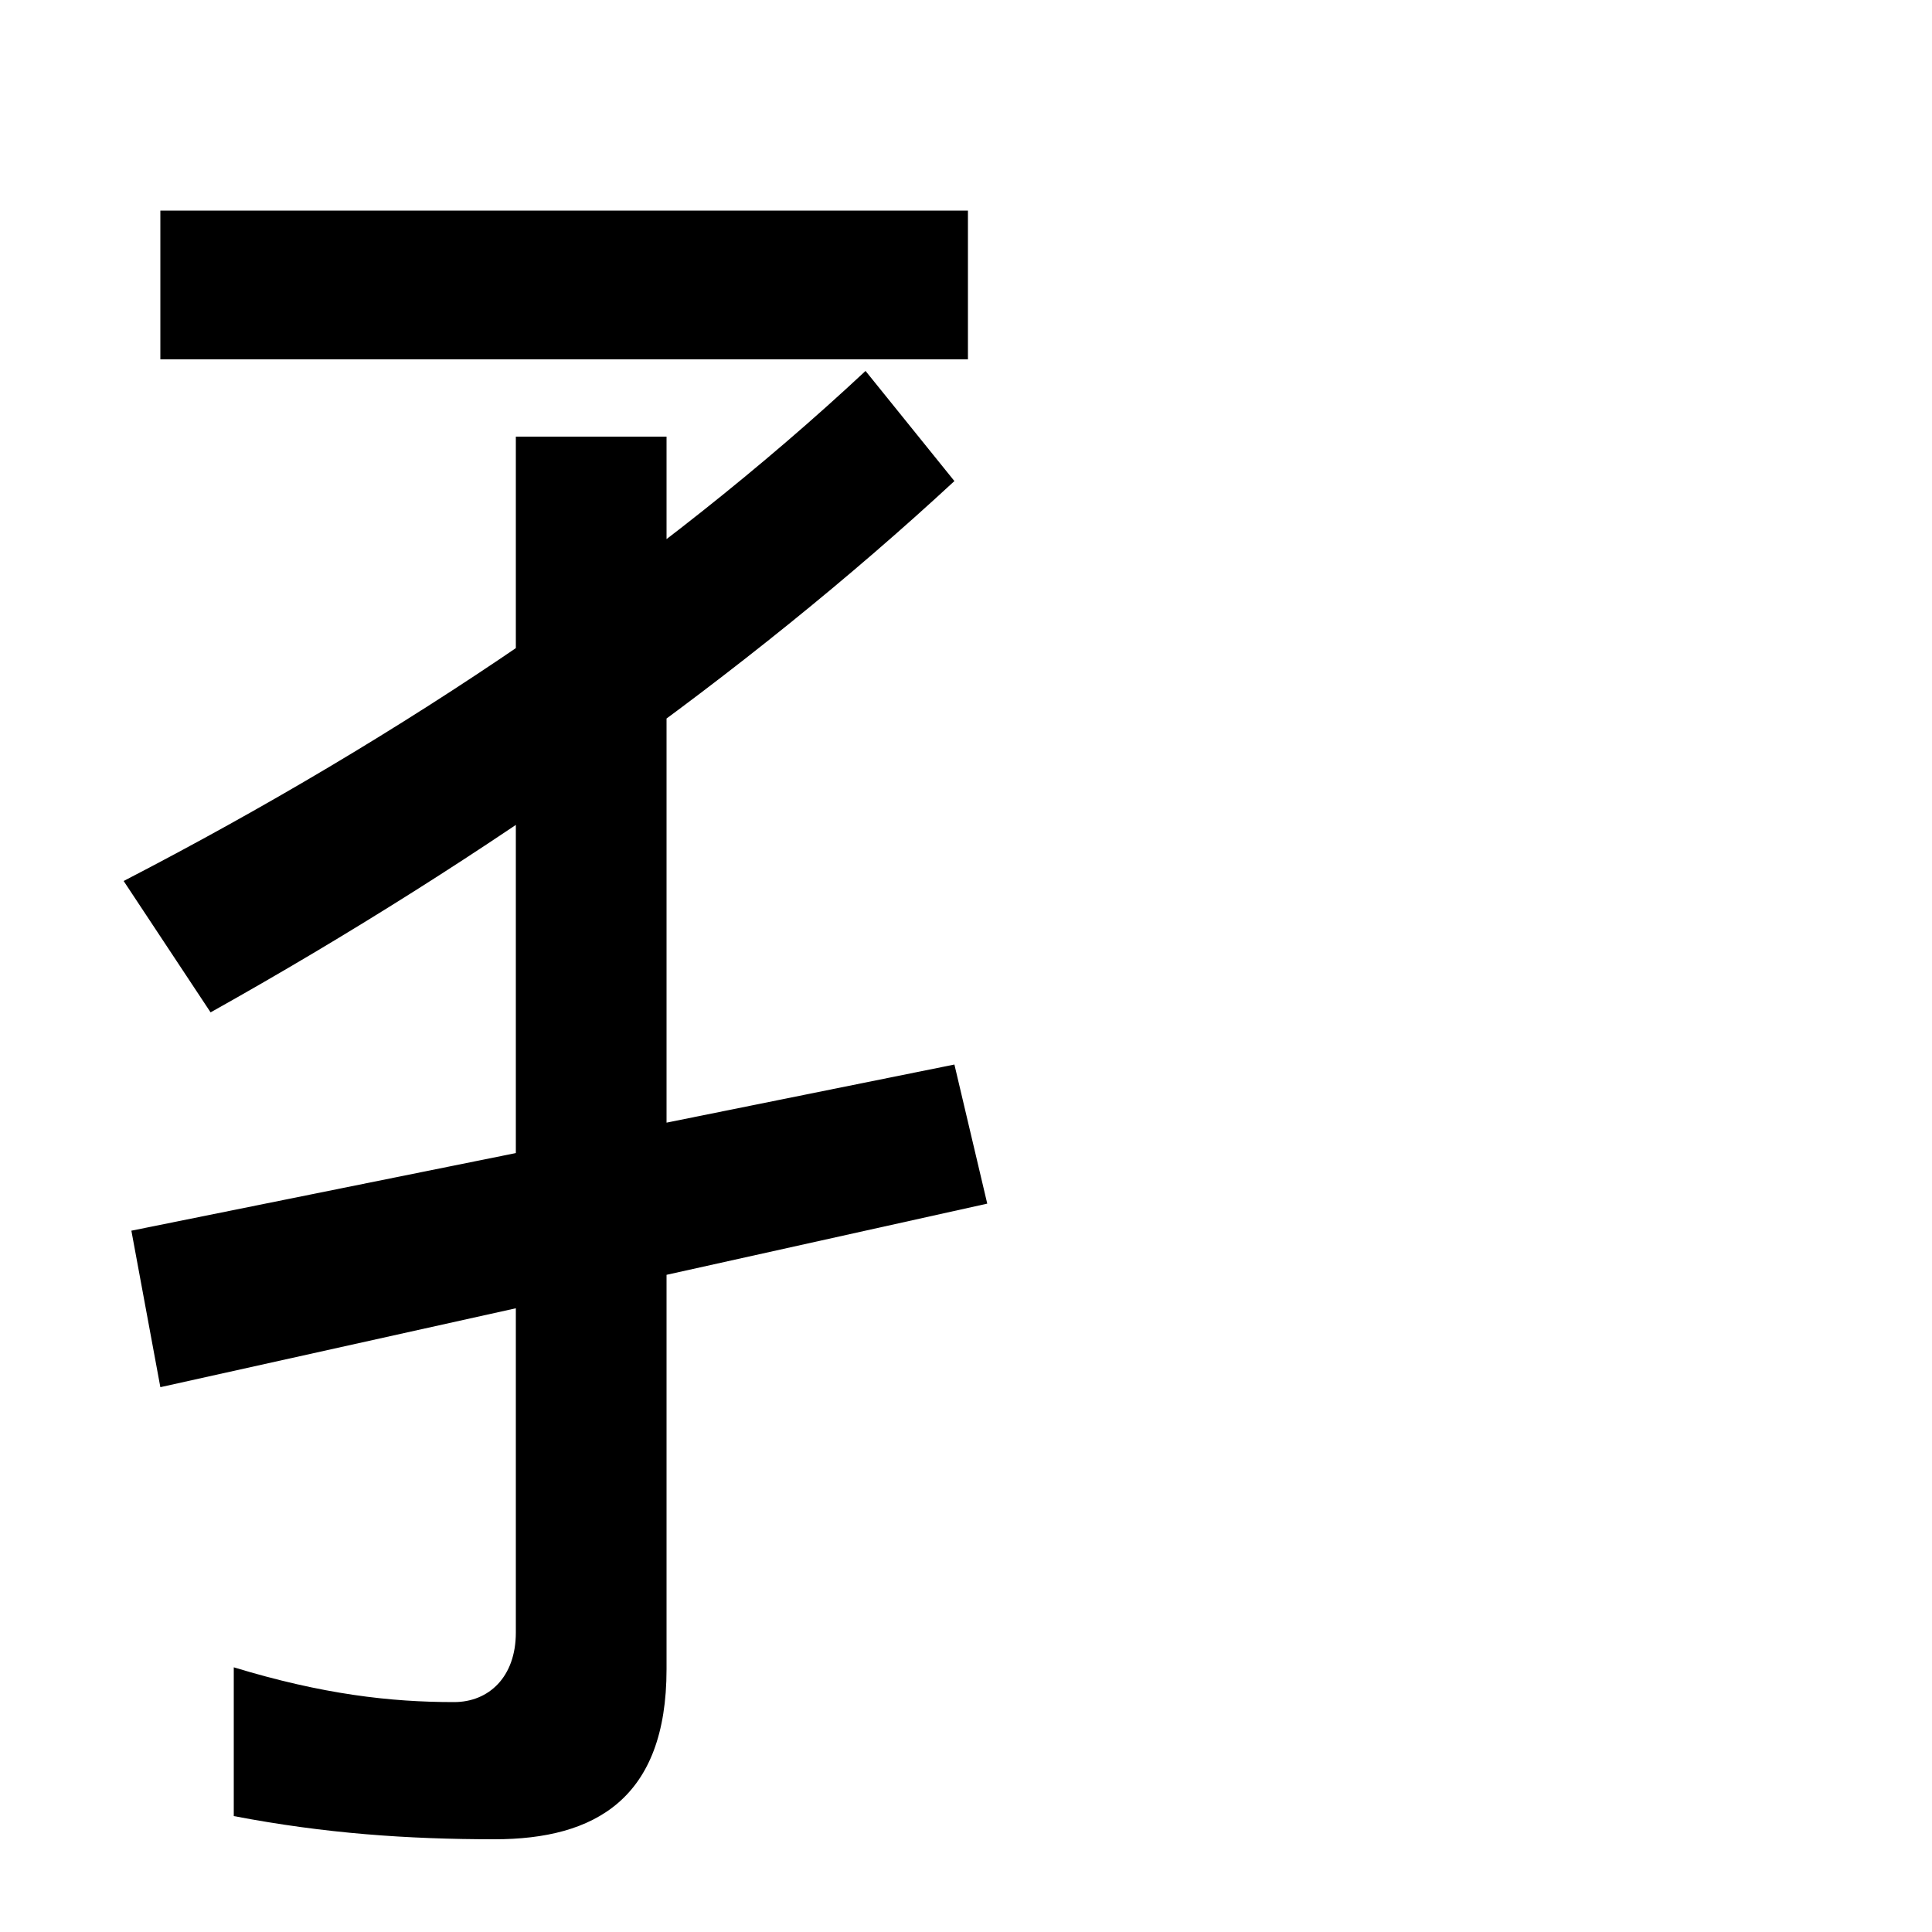
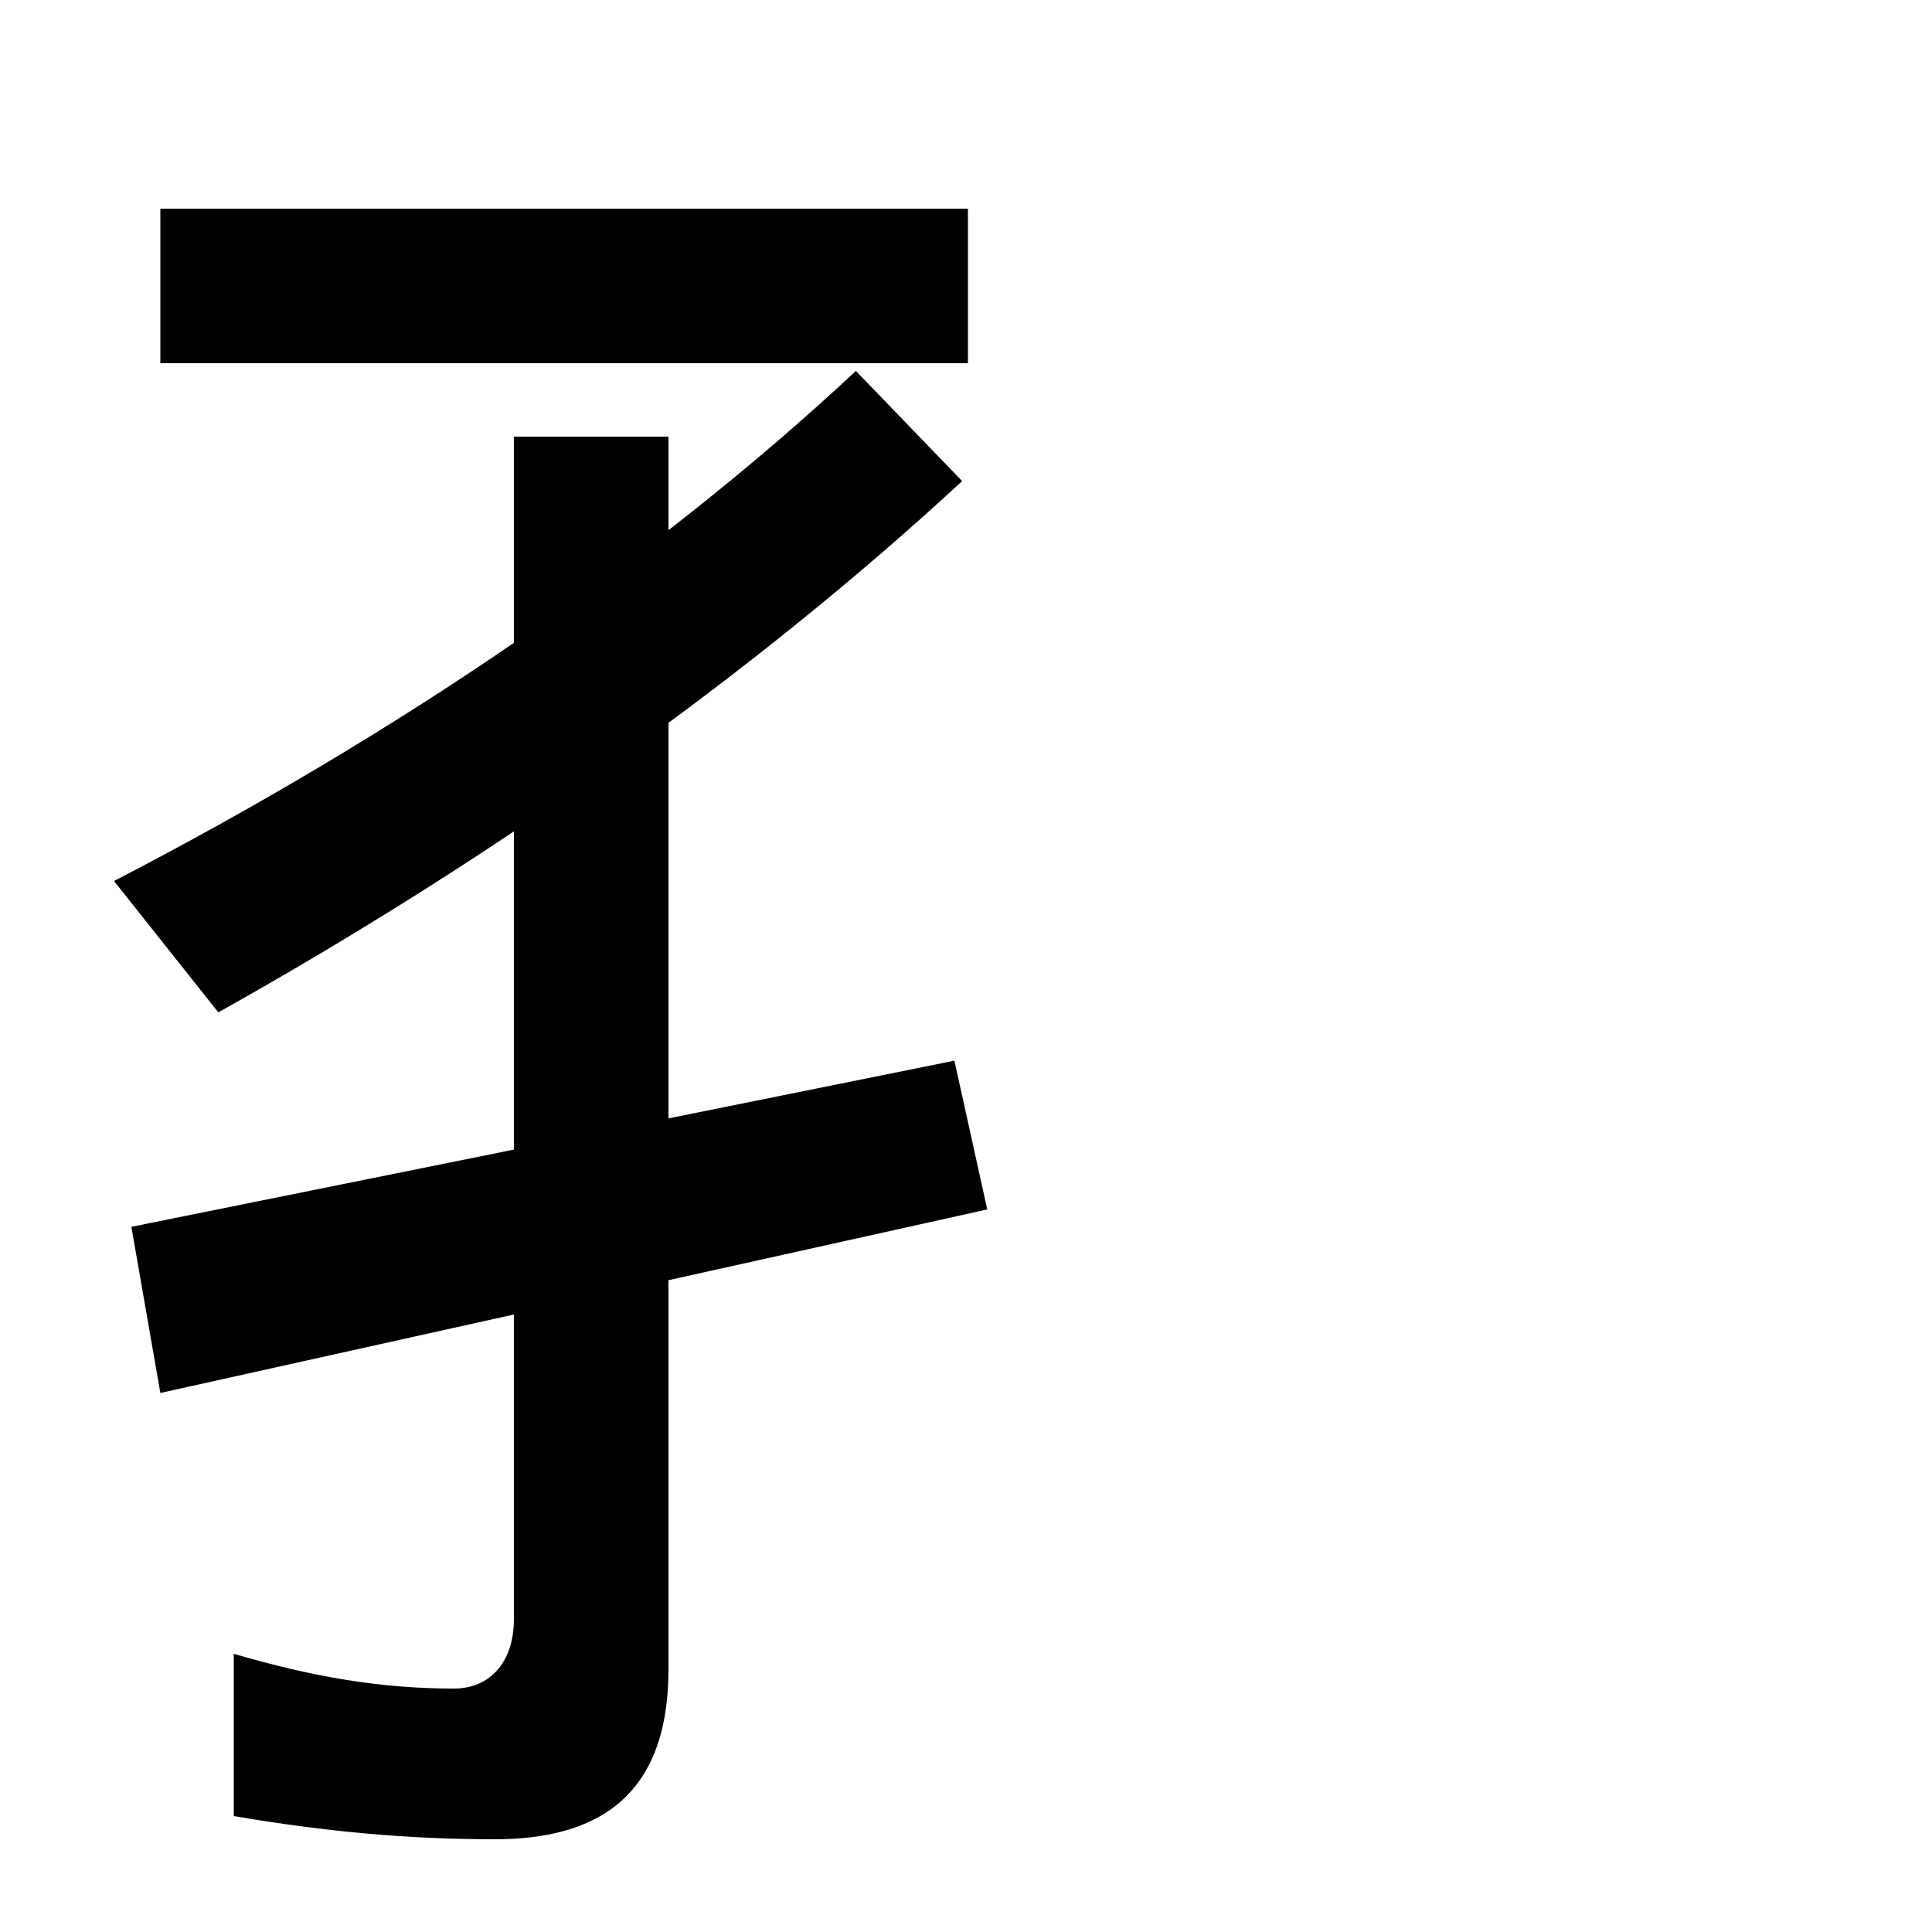
<svg xmlns="http://www.w3.org/2000/svg" width="1000" height="1000">
-   <path d="M83 771V694H501V771ZM83 162 511 257 494 329 68 243ZM256 -72C308 -72 345 -51 345 16V654H267V35C267 12 253 -1 235 -1C202 -1 167 3 121 17V-60C168 -69 211 -72 256 -72ZM64 424 109 356C252 436 386 531 494 631L448 688C342 589 209 499 64 424Z" transform="translate(0, 880) scale(1,-1)" />
+   <path d="M83 772V692H501V772ZM83 159 511 254 494 331 68 245ZM256 -72C308 -72 346 -51 346 16V654H266V42C266 19 253 6 235 6C197 6 162 12 121 24V-60C168 -68 211 -72 256 -72ZM59 424 113 356C256 436 390 531 498 631L443 688C337 589 204 499 59 424Z" transform="translate(0, 880) scale(1,-1)" />
</svg>
